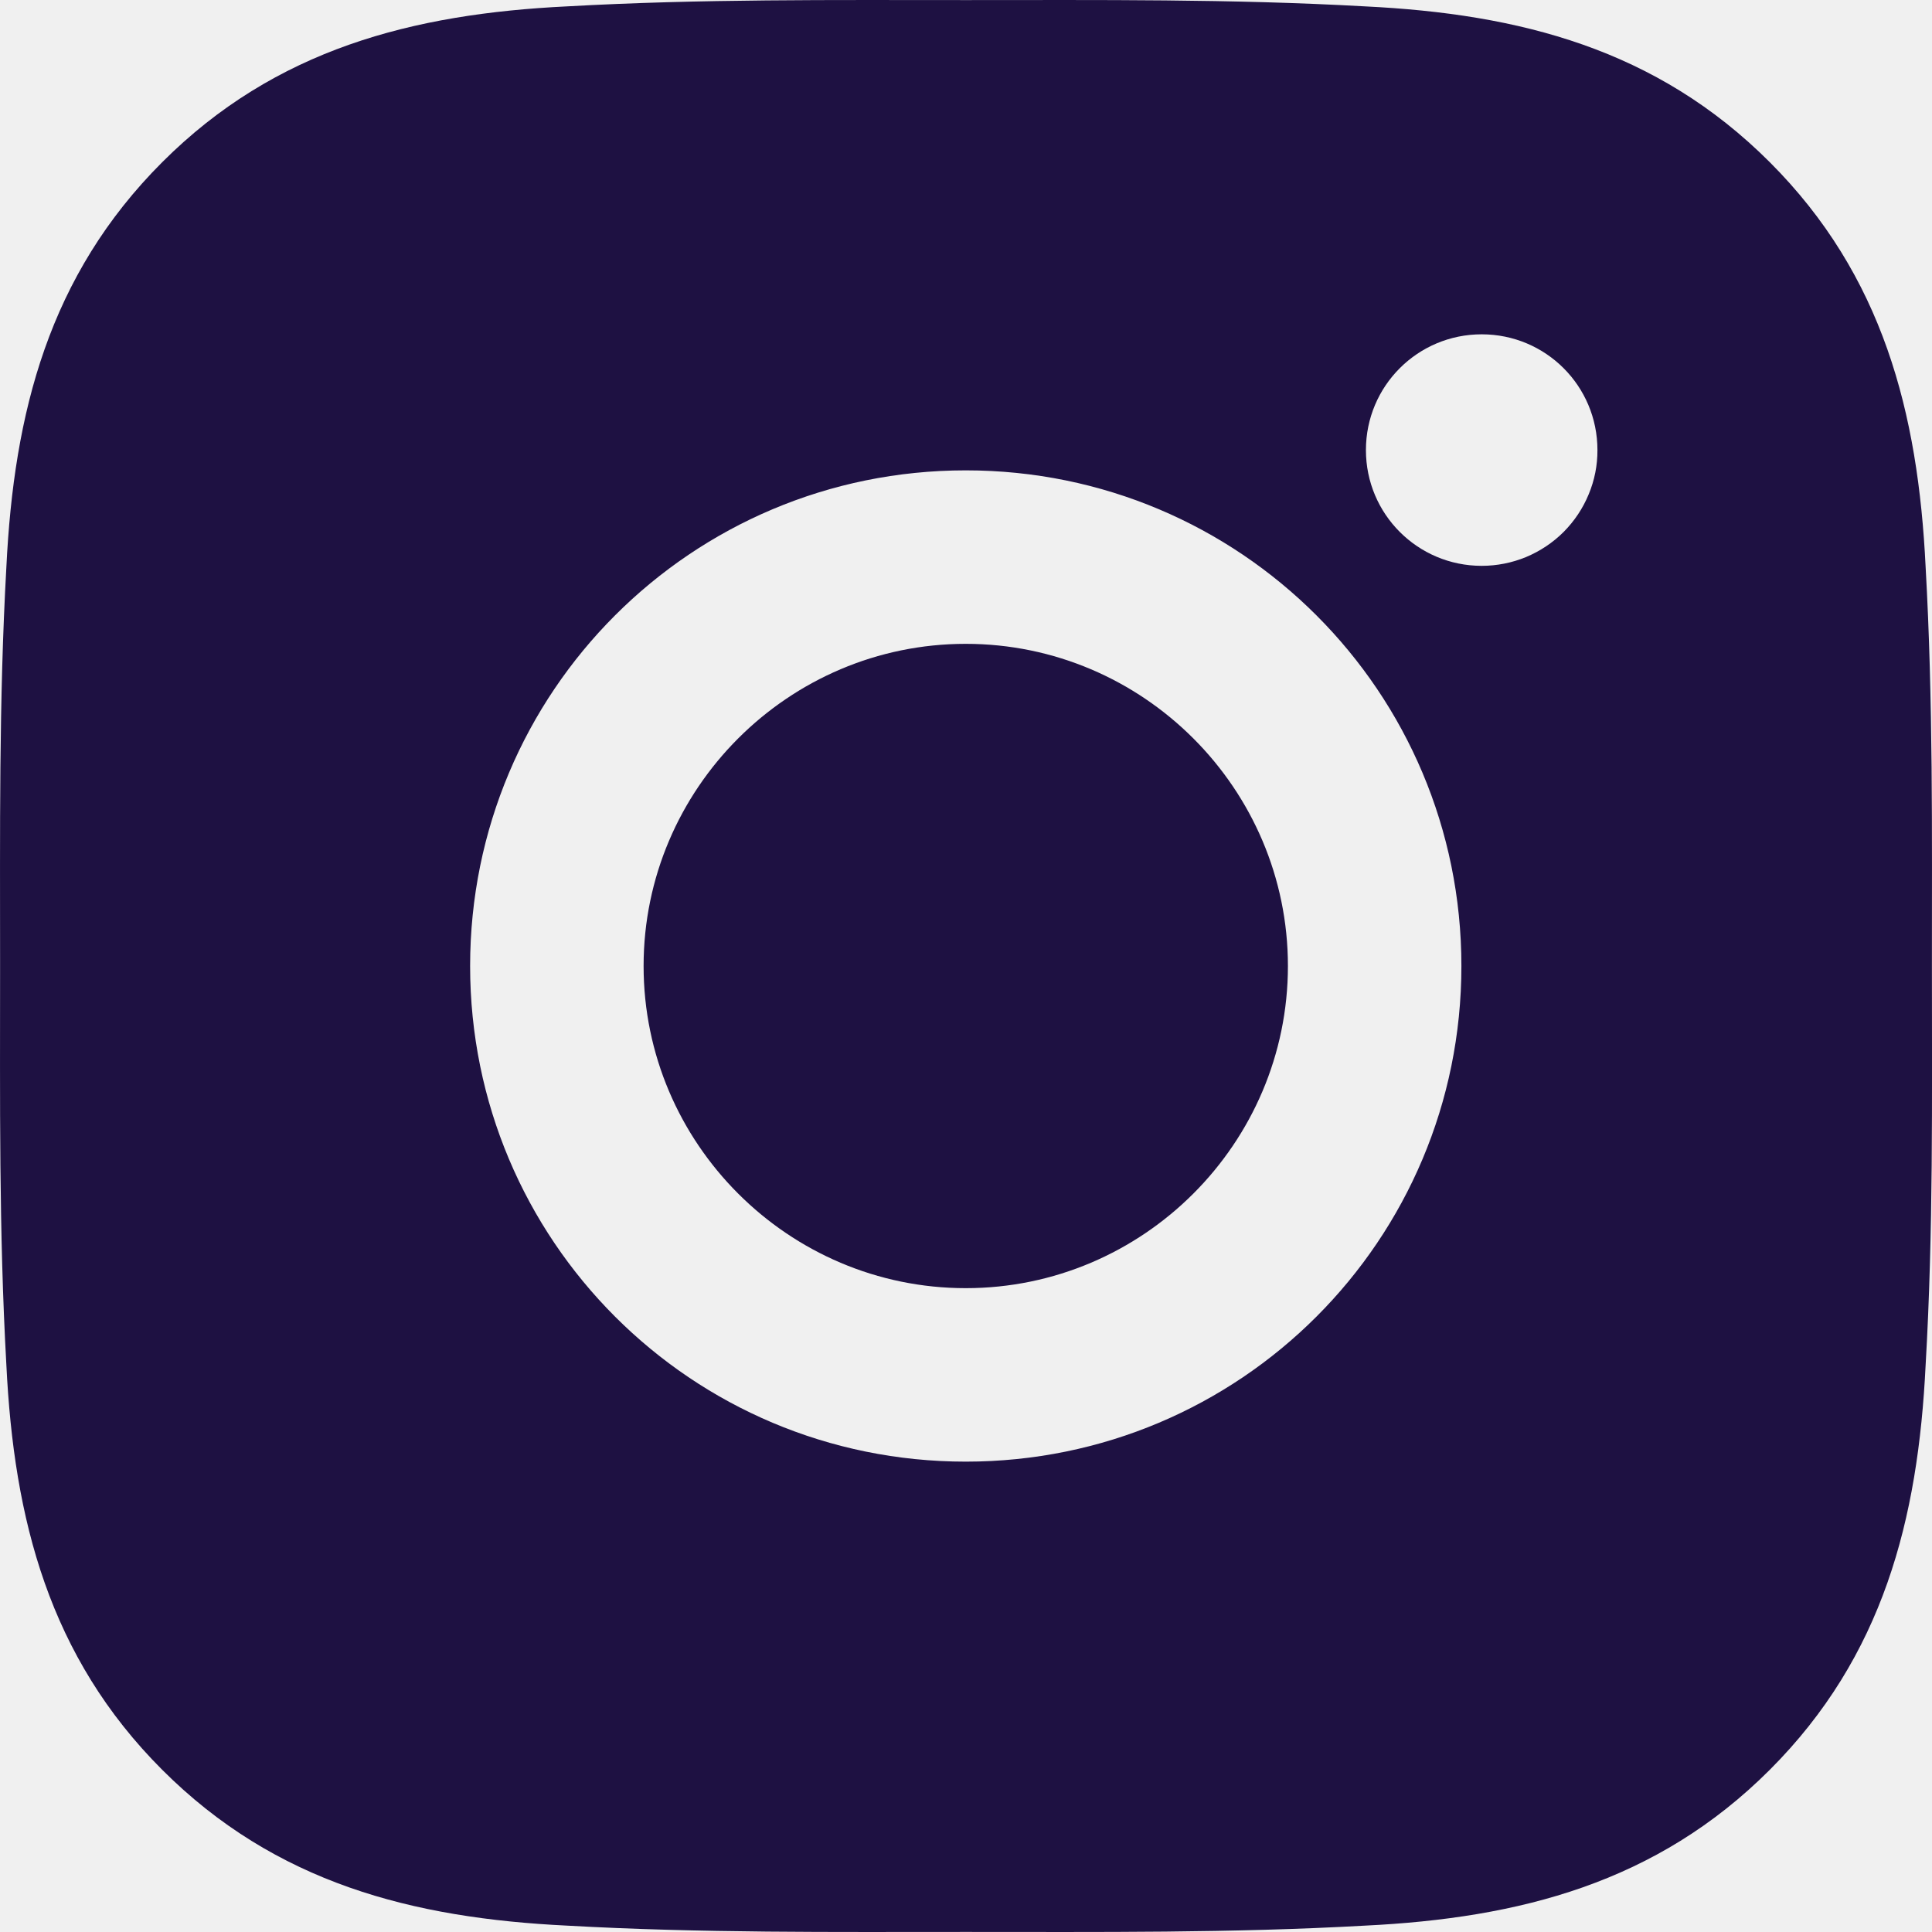
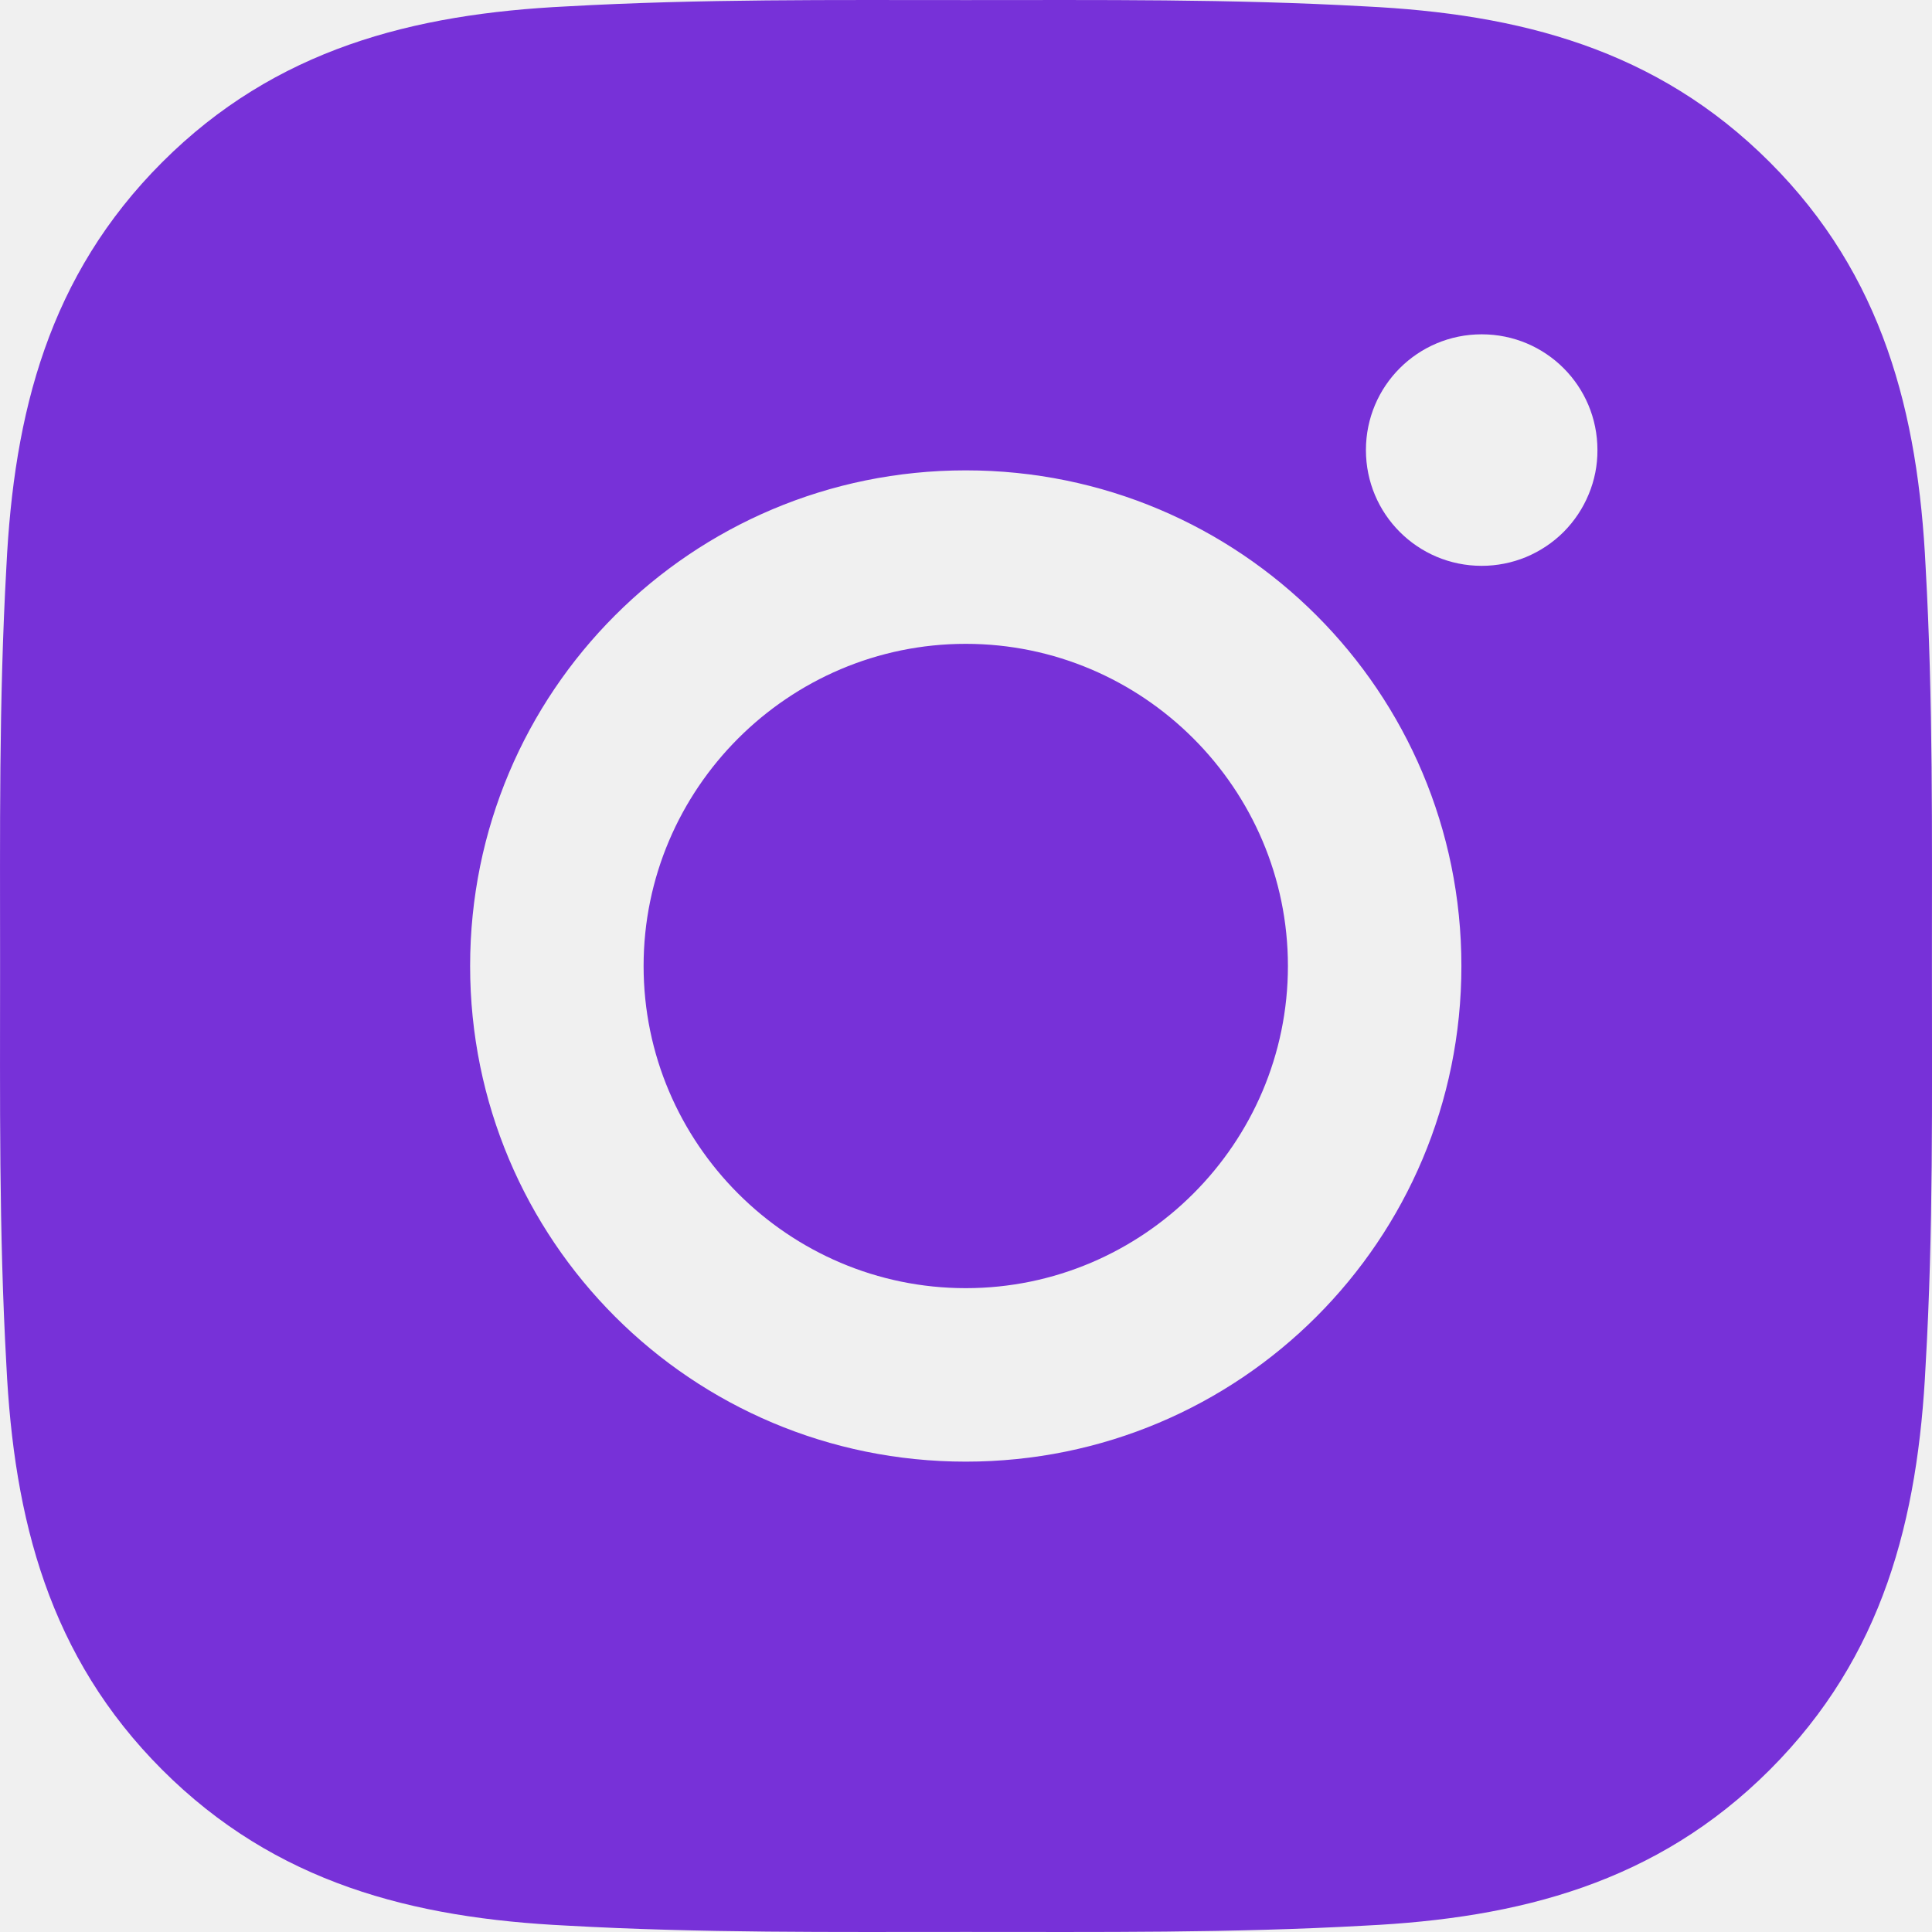
<svg xmlns="http://www.w3.org/2000/svg" width="24" height="24" viewBox="0 0 24 24" fill="none">
  <g clip-path="url(#clip0_3551_22715)">
-     <path d="M11.997 7.998C9.794 7.998 7.995 9.797 7.995 12C7.995 14.204 9.794 16.002 11.997 16.002C14.2 16.002 15.999 14.204 15.999 12C15.999 9.797 14.2 7.998 11.997 7.998ZM23.999 12C23.999 10.343 24.014 8.701 23.921 7.047C23.828 5.125 23.39 3.42 21.985 2.015C20.577 0.607 18.875 0.172 16.953 0.079C15.296 -0.014 13.654 0.001 12 0.001C10.343 0.001 8.701 -0.014 7.047 0.079C5.125 0.172 3.42 0.61 2.015 2.015C0.607 3.423 0.172 5.125 0.079 7.047C-0.014 8.704 0.001 10.346 0.001 12C0.001 13.654 -0.014 15.299 0.079 16.953C0.172 18.875 0.61 20.58 2.015 21.985C3.423 23.393 5.125 23.828 7.047 23.921C8.704 24.014 10.346 23.999 12 23.999C13.657 23.999 15.299 24.014 16.953 23.921C18.875 23.828 20.58 23.39 21.985 21.985C23.393 20.577 23.828 18.875 23.921 16.953C24.017 15.299 23.999 13.657 23.999 12ZM11.997 18.157C8.59 18.157 5.84 15.407 5.84 12C5.84 8.593 8.59 5.843 11.997 5.843C15.404 5.843 18.154 8.593 18.154 12C18.154 15.407 15.404 18.157 11.997 18.157ZM18.406 7.029C17.611 7.029 16.968 6.386 16.968 5.591C16.968 4.795 17.611 4.153 18.406 4.153C19.202 4.153 19.844 4.795 19.844 5.591C19.845 5.78 19.808 5.967 19.735 6.141C19.663 6.316 19.557 6.474 19.424 6.608C19.29 6.742 19.131 6.847 18.957 6.92C18.782 6.992 18.595 7.029 18.406 7.029Z" fill="#1E1142" />
+     <path d="M11.997 7.998C9.794 7.998 7.995 9.797 7.995 12C7.995 14.204 9.794 16.002 11.997 16.002C14.2 16.002 15.999 14.204 15.999 12C15.999 9.797 14.2 7.998 11.997 7.998ZM23.999 12C23.999 10.343 24.014 8.701 23.921 7.047C23.828 5.125 23.39 3.42 21.985 2.015C20.577 0.607 18.875 0.172 16.953 0.079C15.296 -0.014 13.654 0.001 12 0.001C10.343 0.001 8.701 -0.014 7.047 0.079C5.125 0.172 3.42 0.61 2.015 2.015C0.607 3.423 0.172 5.125 0.079 7.047C-0.014 8.704 0.001 10.346 0.001 12C0.001 13.654 -0.014 15.299 0.079 16.953C0.172 18.875 0.61 20.58 2.015 21.985C3.423 23.393 5.125 23.828 7.047 23.921C8.704 24.014 10.346 23.999 12 23.999C13.657 23.999 15.299 24.014 16.953 23.921C18.875 23.828 20.58 23.39 21.985 21.985C23.393 20.577 23.828 18.875 23.921 16.953C24.017 15.299 23.999 13.657 23.999 12ZM11.997 18.157C8.59 18.157 5.84 15.407 5.84 12C5.84 8.593 8.59 5.843 11.997 5.843C15.404 5.843 18.154 8.593 18.154 12C18.154 15.407 15.404 18.157 11.997 18.157ZM18.406 7.029C17.611 7.029 16.968 6.386 16.968 5.591C16.968 4.795 17.611 4.153 18.406 4.153C19.202 4.153 19.844 4.795 19.844 5.591C19.845 5.78 19.808 5.967 19.735 6.141C19.663 6.316 19.557 6.474 19.424 6.608C19.29 6.742 19.131 6.847 18.957 6.92C18.782 6.992 18.595 7.029 18.406 7.029Z" fill="#7731D8" />
  </g>
  <defs>
    <clipPath id="clip0_3551_22715">
      <rect width="24" height="24" fill="white" />
    </clipPath>
  </defs>
</svg>
